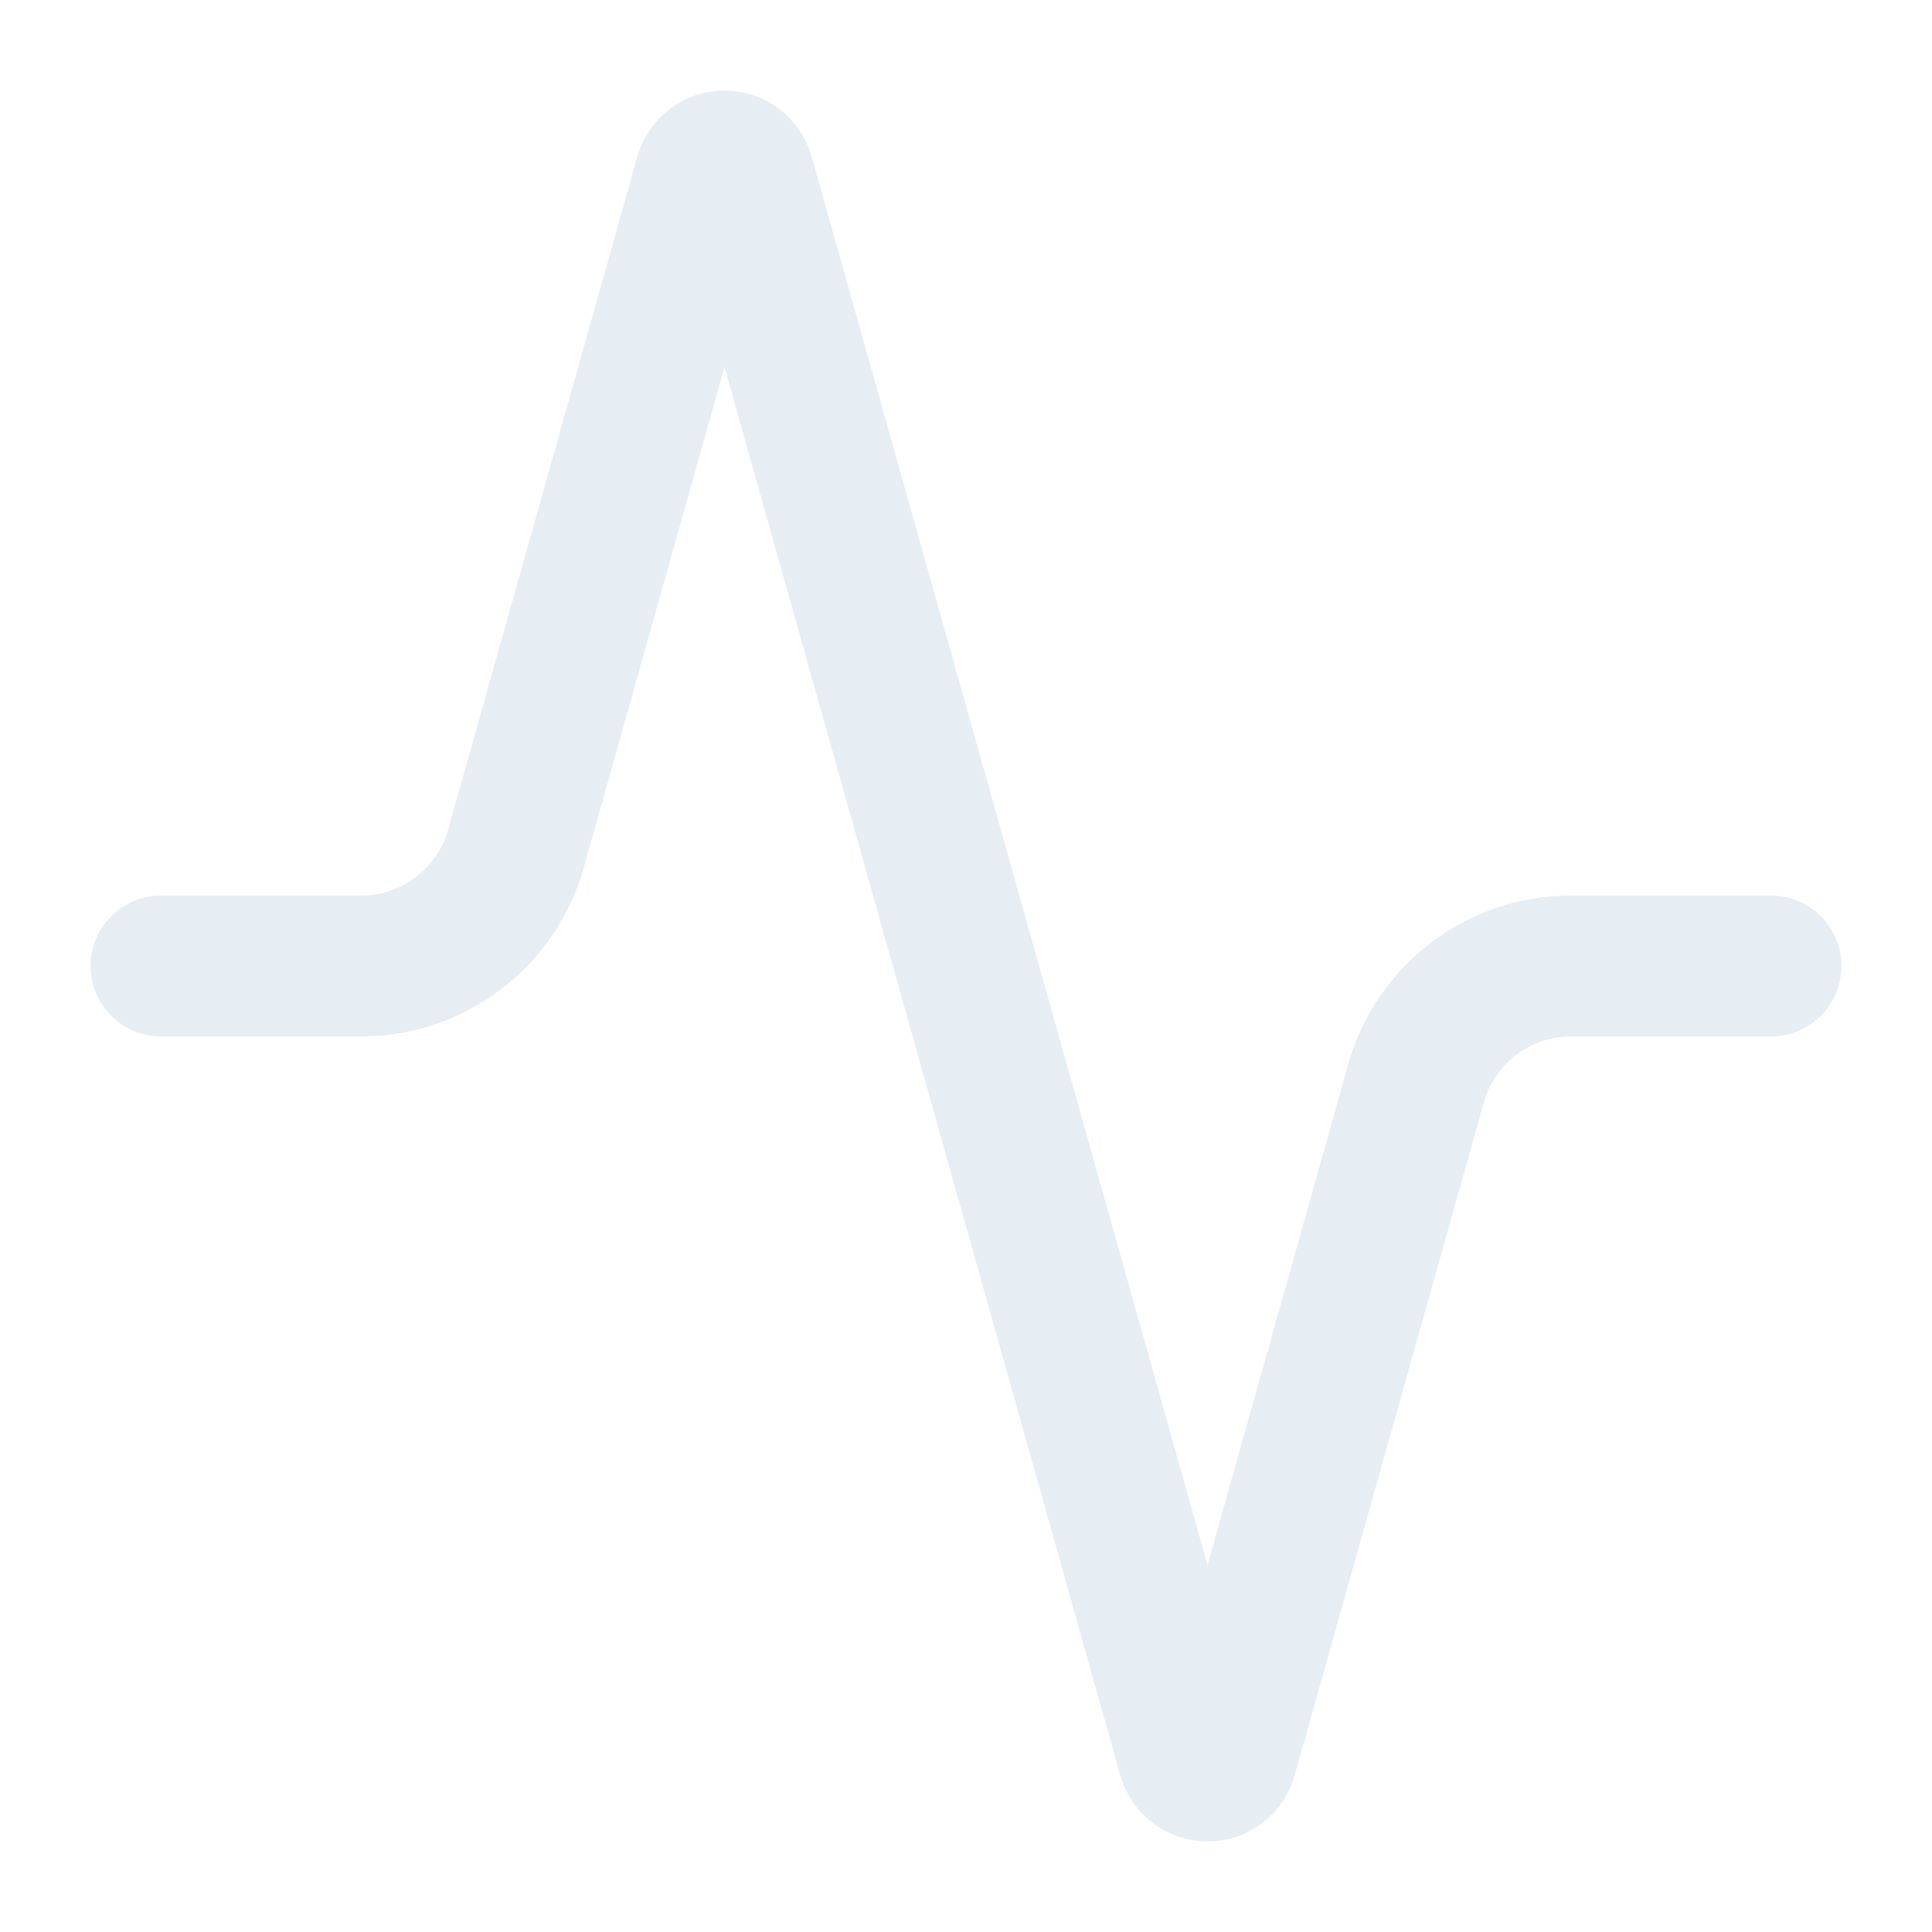
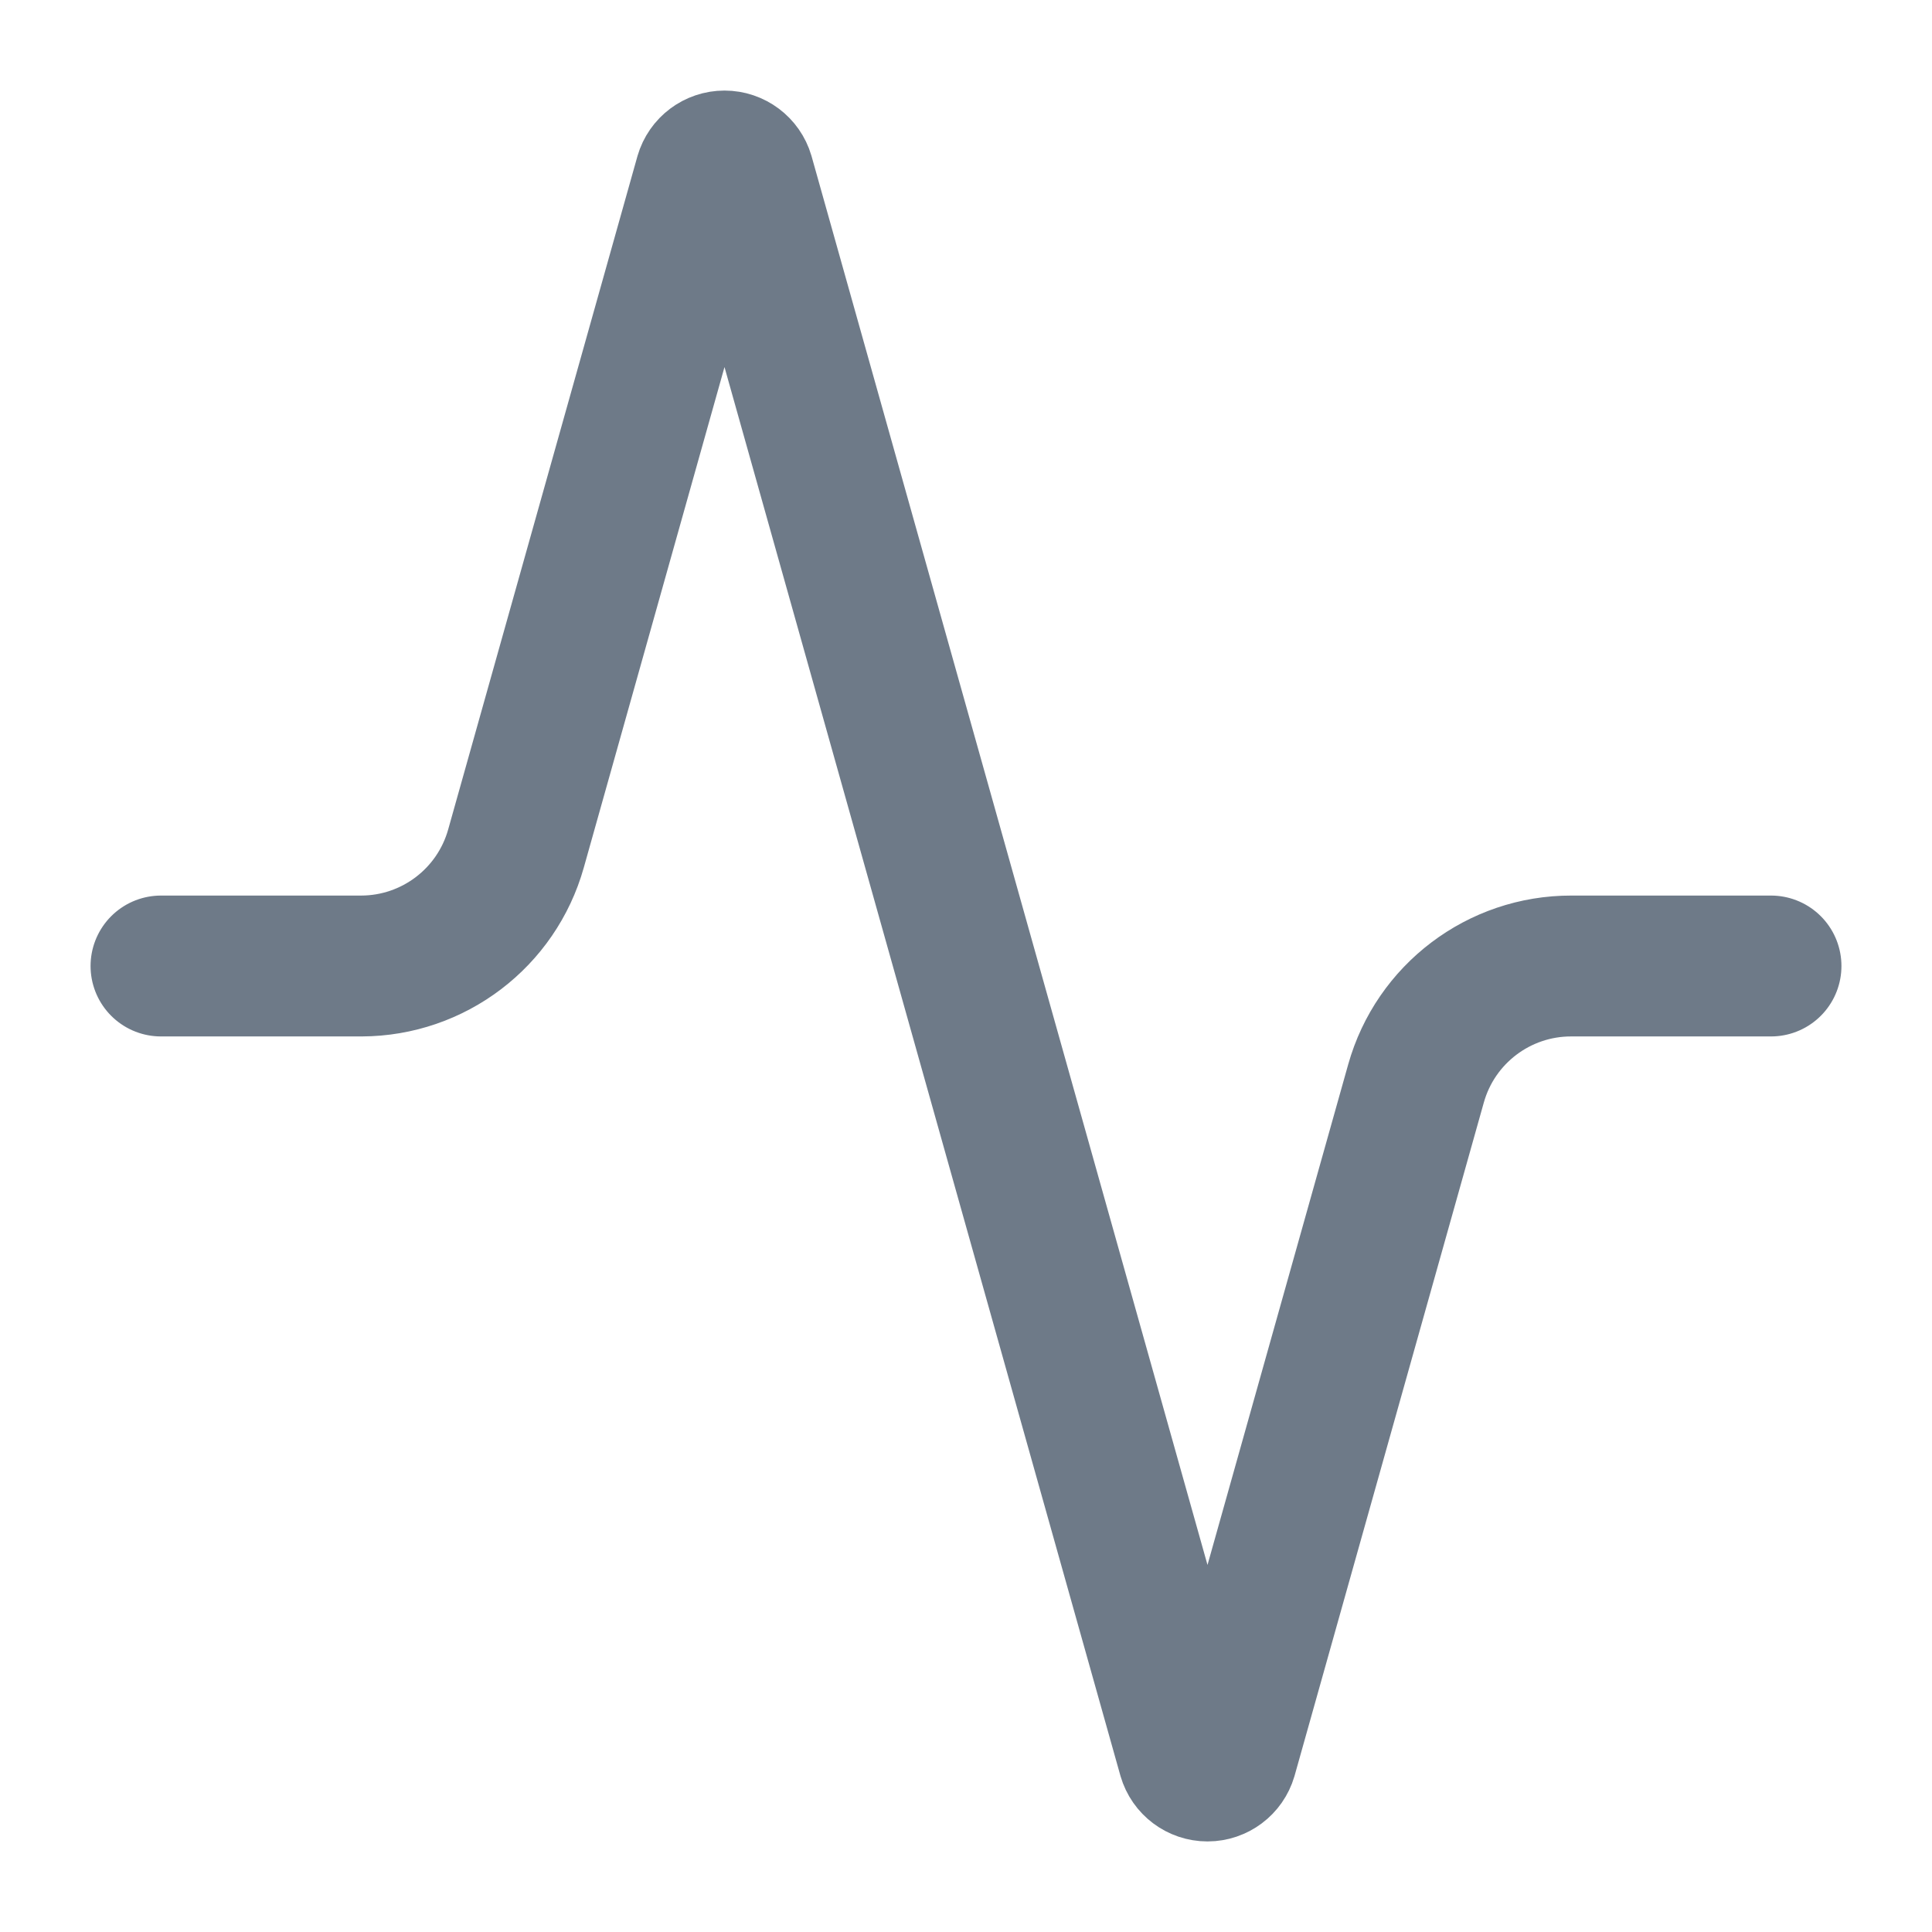
<svg xmlns="http://www.w3.org/2000/svg" viewBox="0 0 24 24" width="24" height="24">
-   <style type="text/css" id="current-color-scheme">.ColorScheme-Text{color:#e6edf3;}</style>
+   <style type="text/css" id="current-color-scheme">.ColorScheme-Text{color:#6e7a88;}</style>
  <g class="ColorScheme-Text" fill="none" stroke="currentColor" stroke-width="1.75" stroke-linecap="round" stroke-linejoin="round">
    <path d="M22 12h-2.48a2 2 0 0 0-1.93 1.46l-2.35 8.36a.25.25 0 0 1-.48 0L9.24 2.18a.25.25 0 0 0-.48 0l-2.35 8.36A2 2 0 0 1 4.49 12H2" />
  </g>
</svg>
